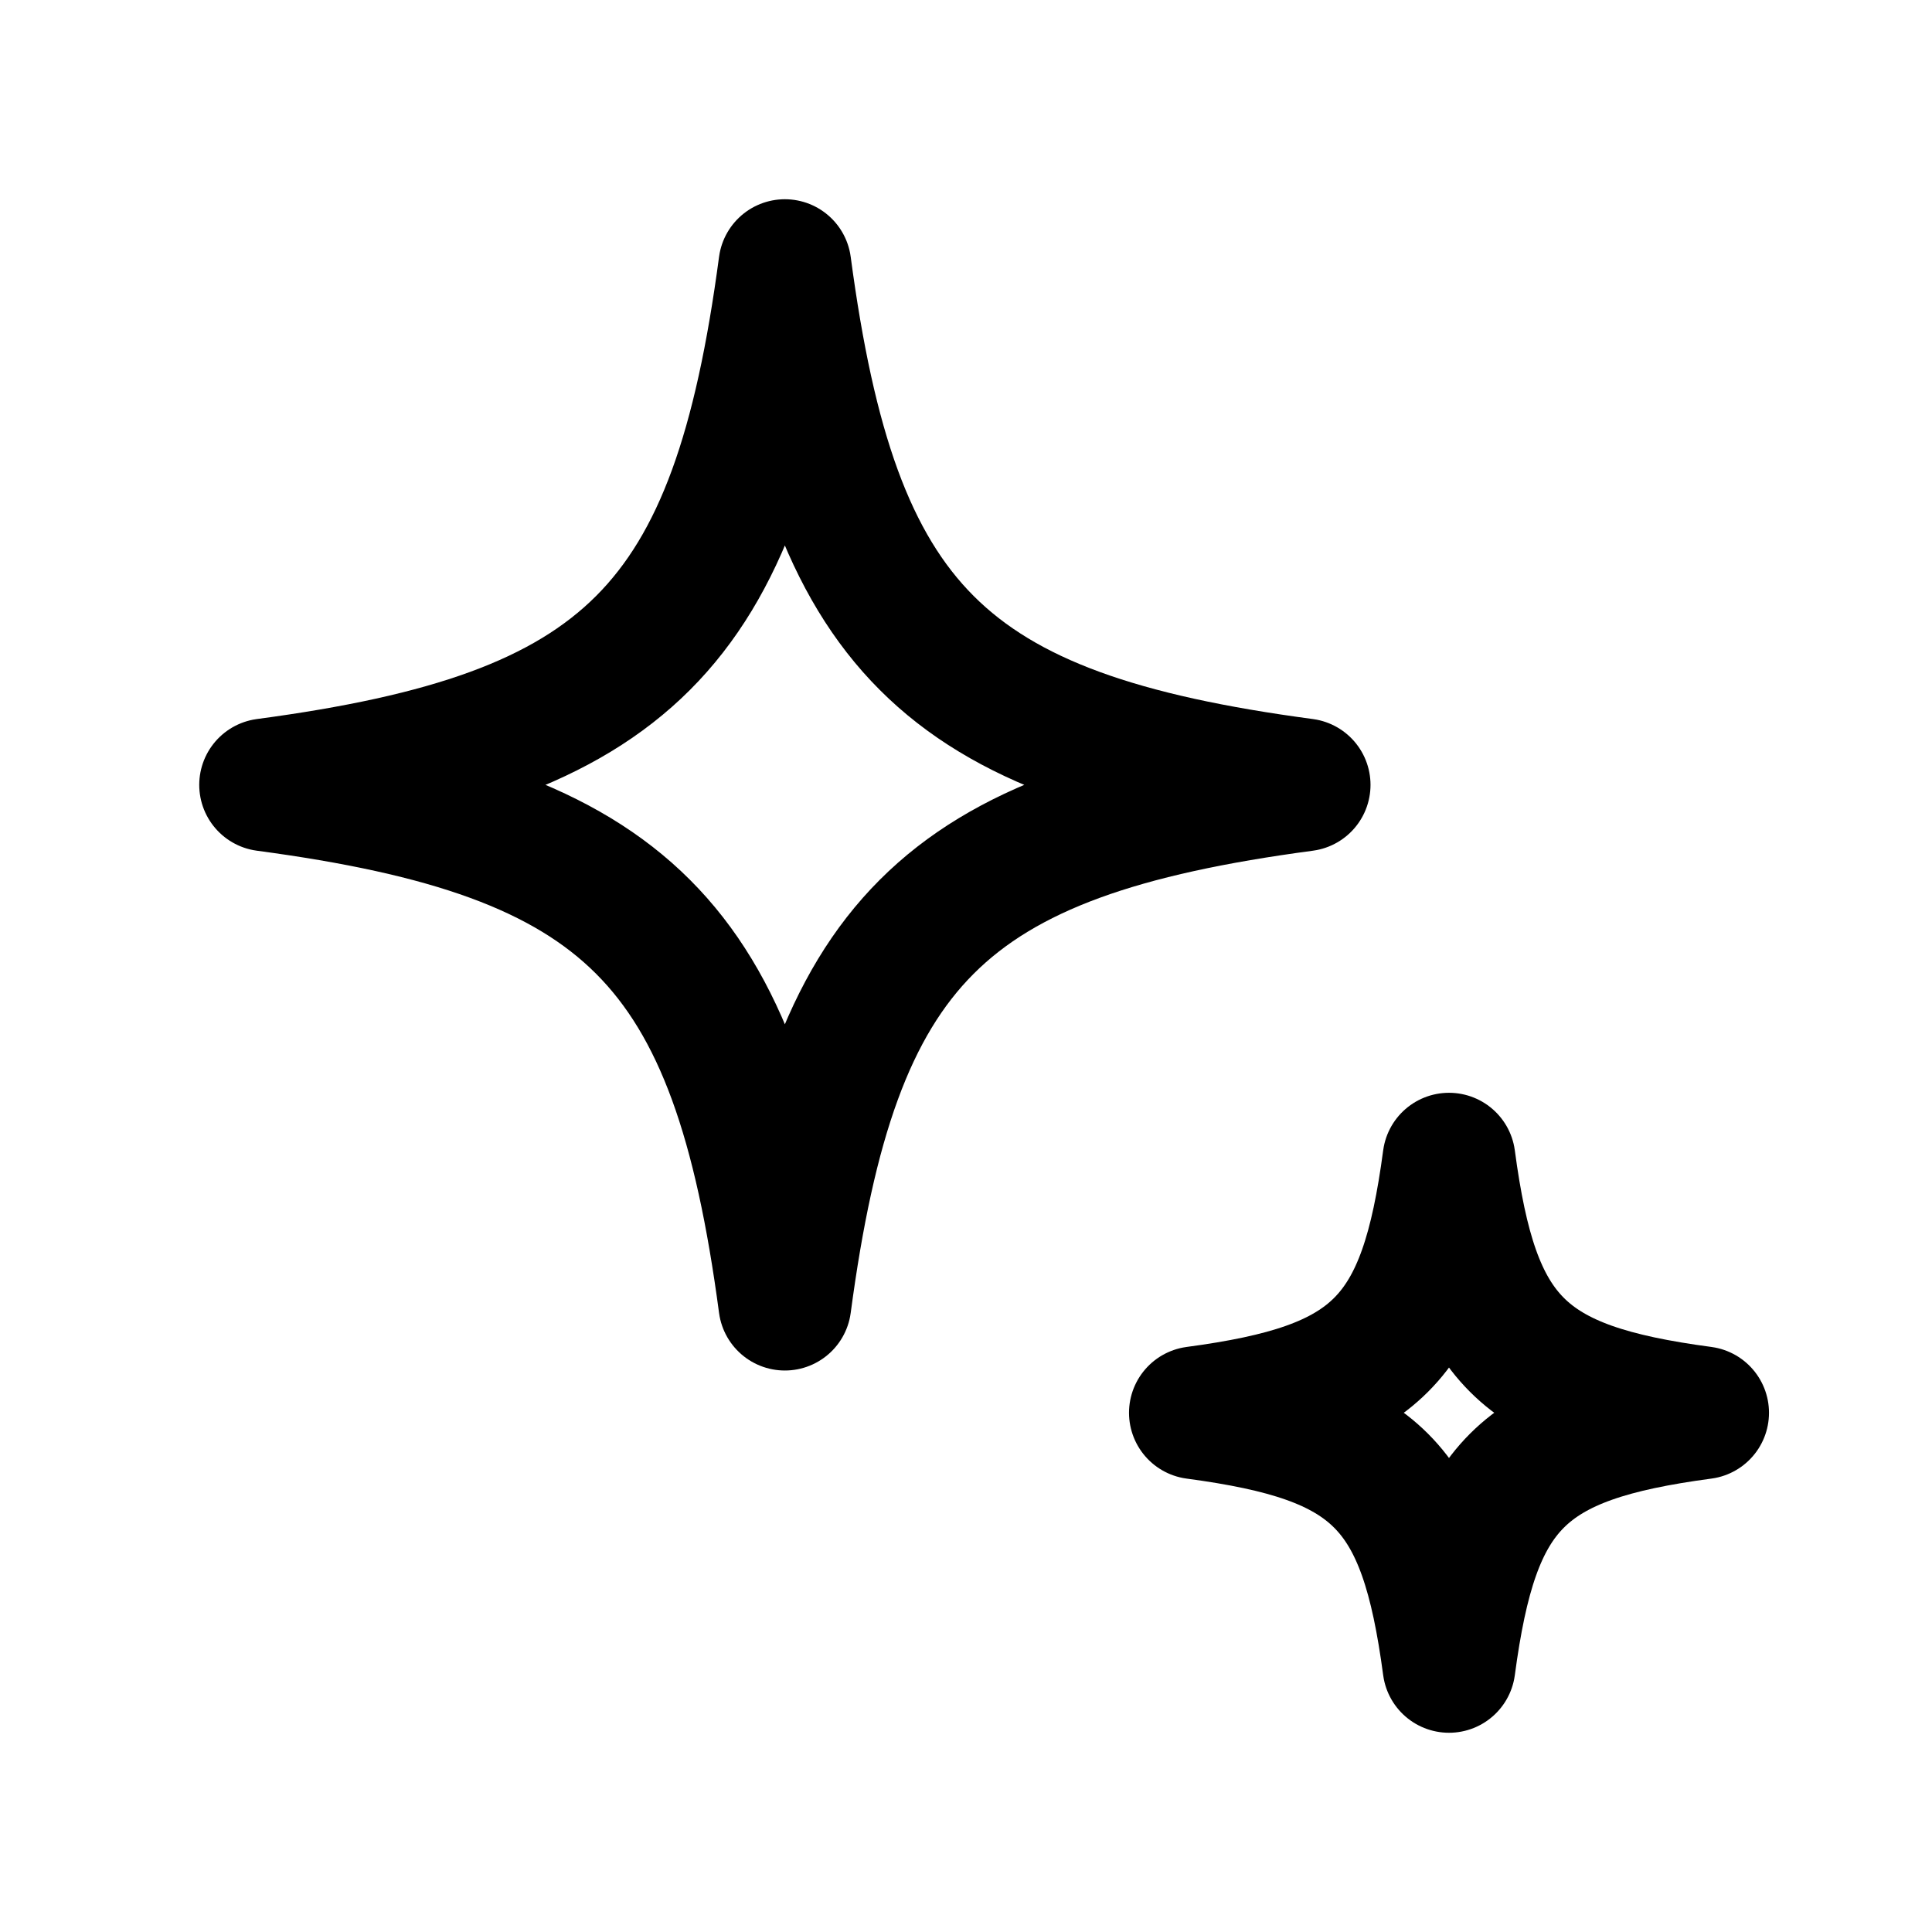
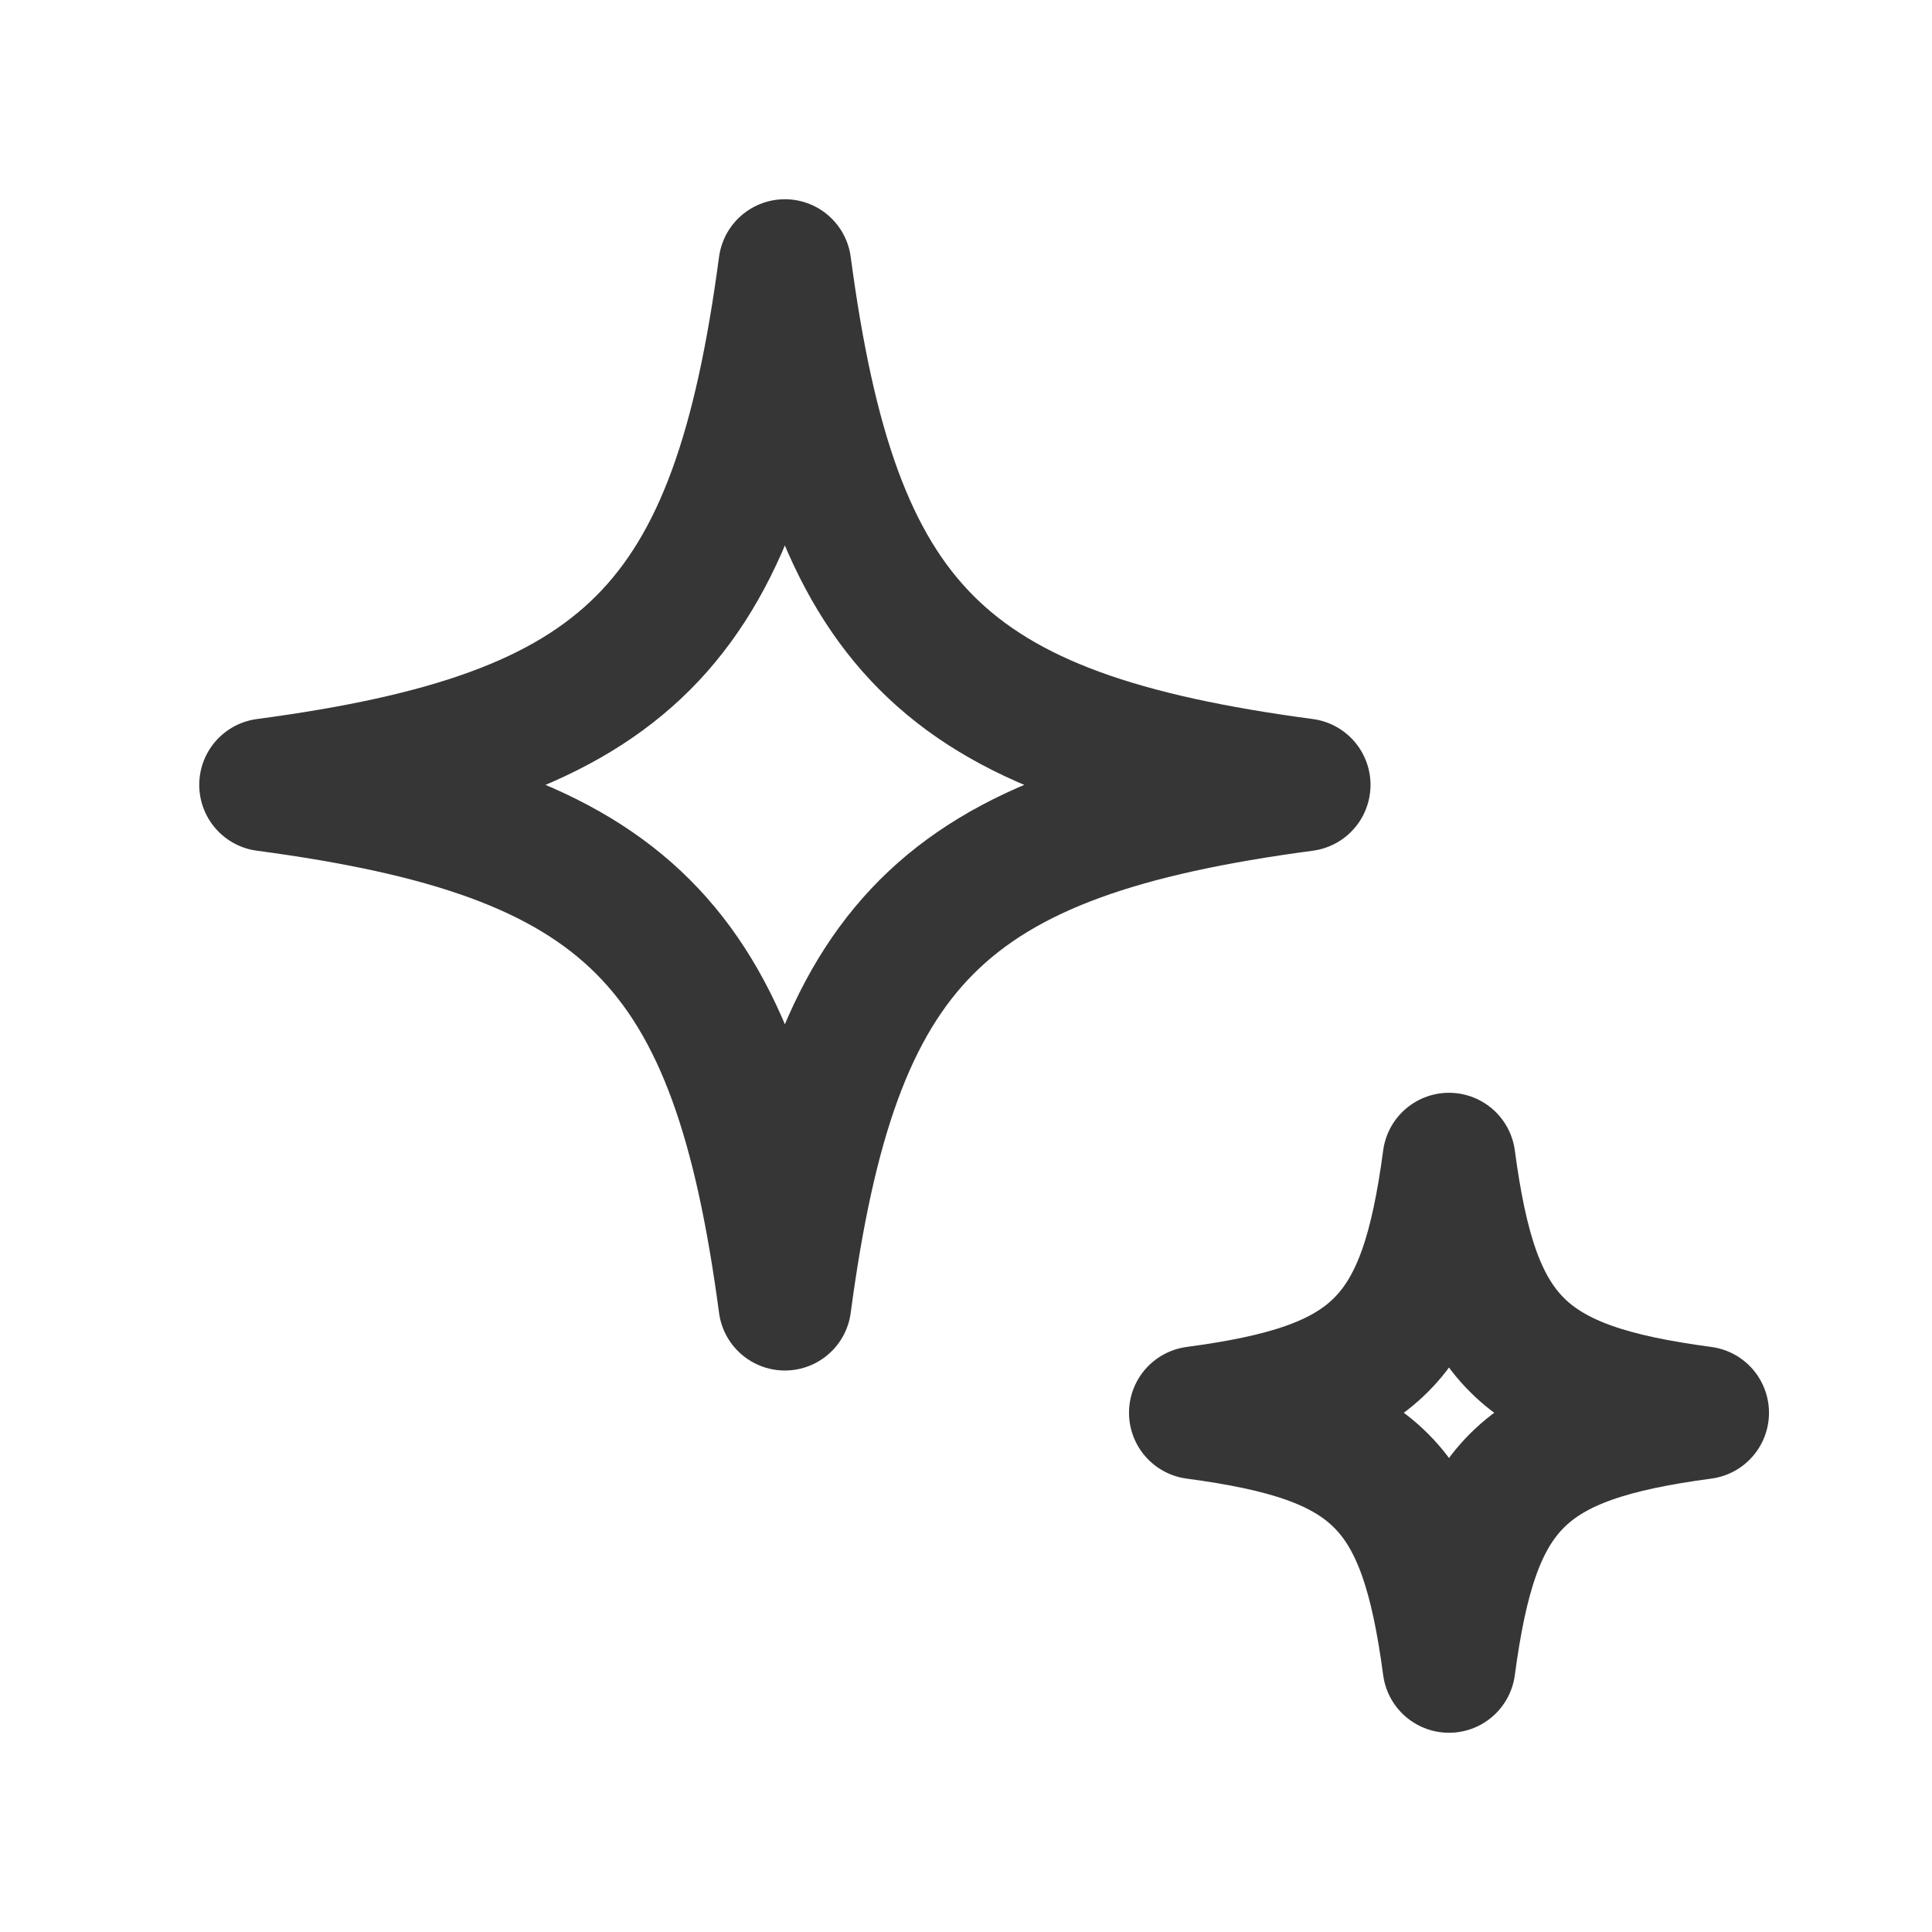
<svg xmlns="http://www.w3.org/2000/svg" width="16" height="16" viewBox="0 0 16 16">
-   <g fill="none" stroke="currentColor" stroke-width="1.1" stroke-linejoin="round">
-     <path d="M6.5 2.2C6.9 5.2 7.8 6.1 10.8 6.5 7.8 6.9 6.9 7.8 6.5 10.8 6.1 7.8 5.2 6.9 2.2 6.5 5.2 6.1 6.1 5.2 6.5 2.2Z" />
-     <path d="M12 9.6C12.2 11.1 12.6 11.5 14.1 11.7 12.6 11.9 12.2 12.3 12 13.8 11.8 12.3 11.4 11.9 9.9 11.7 11.4 11.5 11.8 11.1 12 9.6Z" />
+   <defs>
+     <style id="current-color-scheme" type="text/css">.ColorScheme-Text { color:#363636; }</style>
+   </defs>
+   <g class="ColorScheme-Text" fill="none" stroke="currentColor" stroke-width="1.1" stroke-linejoin="round">
+     <path class="ColorScheme-Text" d="M6.5 2.2C6.9 5.2 7.8 6.1 10.8 6.5 7.8 6.9 6.9 7.8 6.5 10.8 6.1 7.8 5.2 6.9 2.2 6.5 5.2 6.1 6.1 5.2 6.5 2.2Z" />
+     <path class="ColorScheme-Text" d="M12 9.6C12.2 11.1 12.6 11.5 14.1 11.7 12.6 11.9 12.2 12.3 12 13.8 11.8 12.3 11.4 11.9 9.9 11.7 11.4 11.5 11.8 11.1 12 9.6Z" />
  </g>
</svg>
